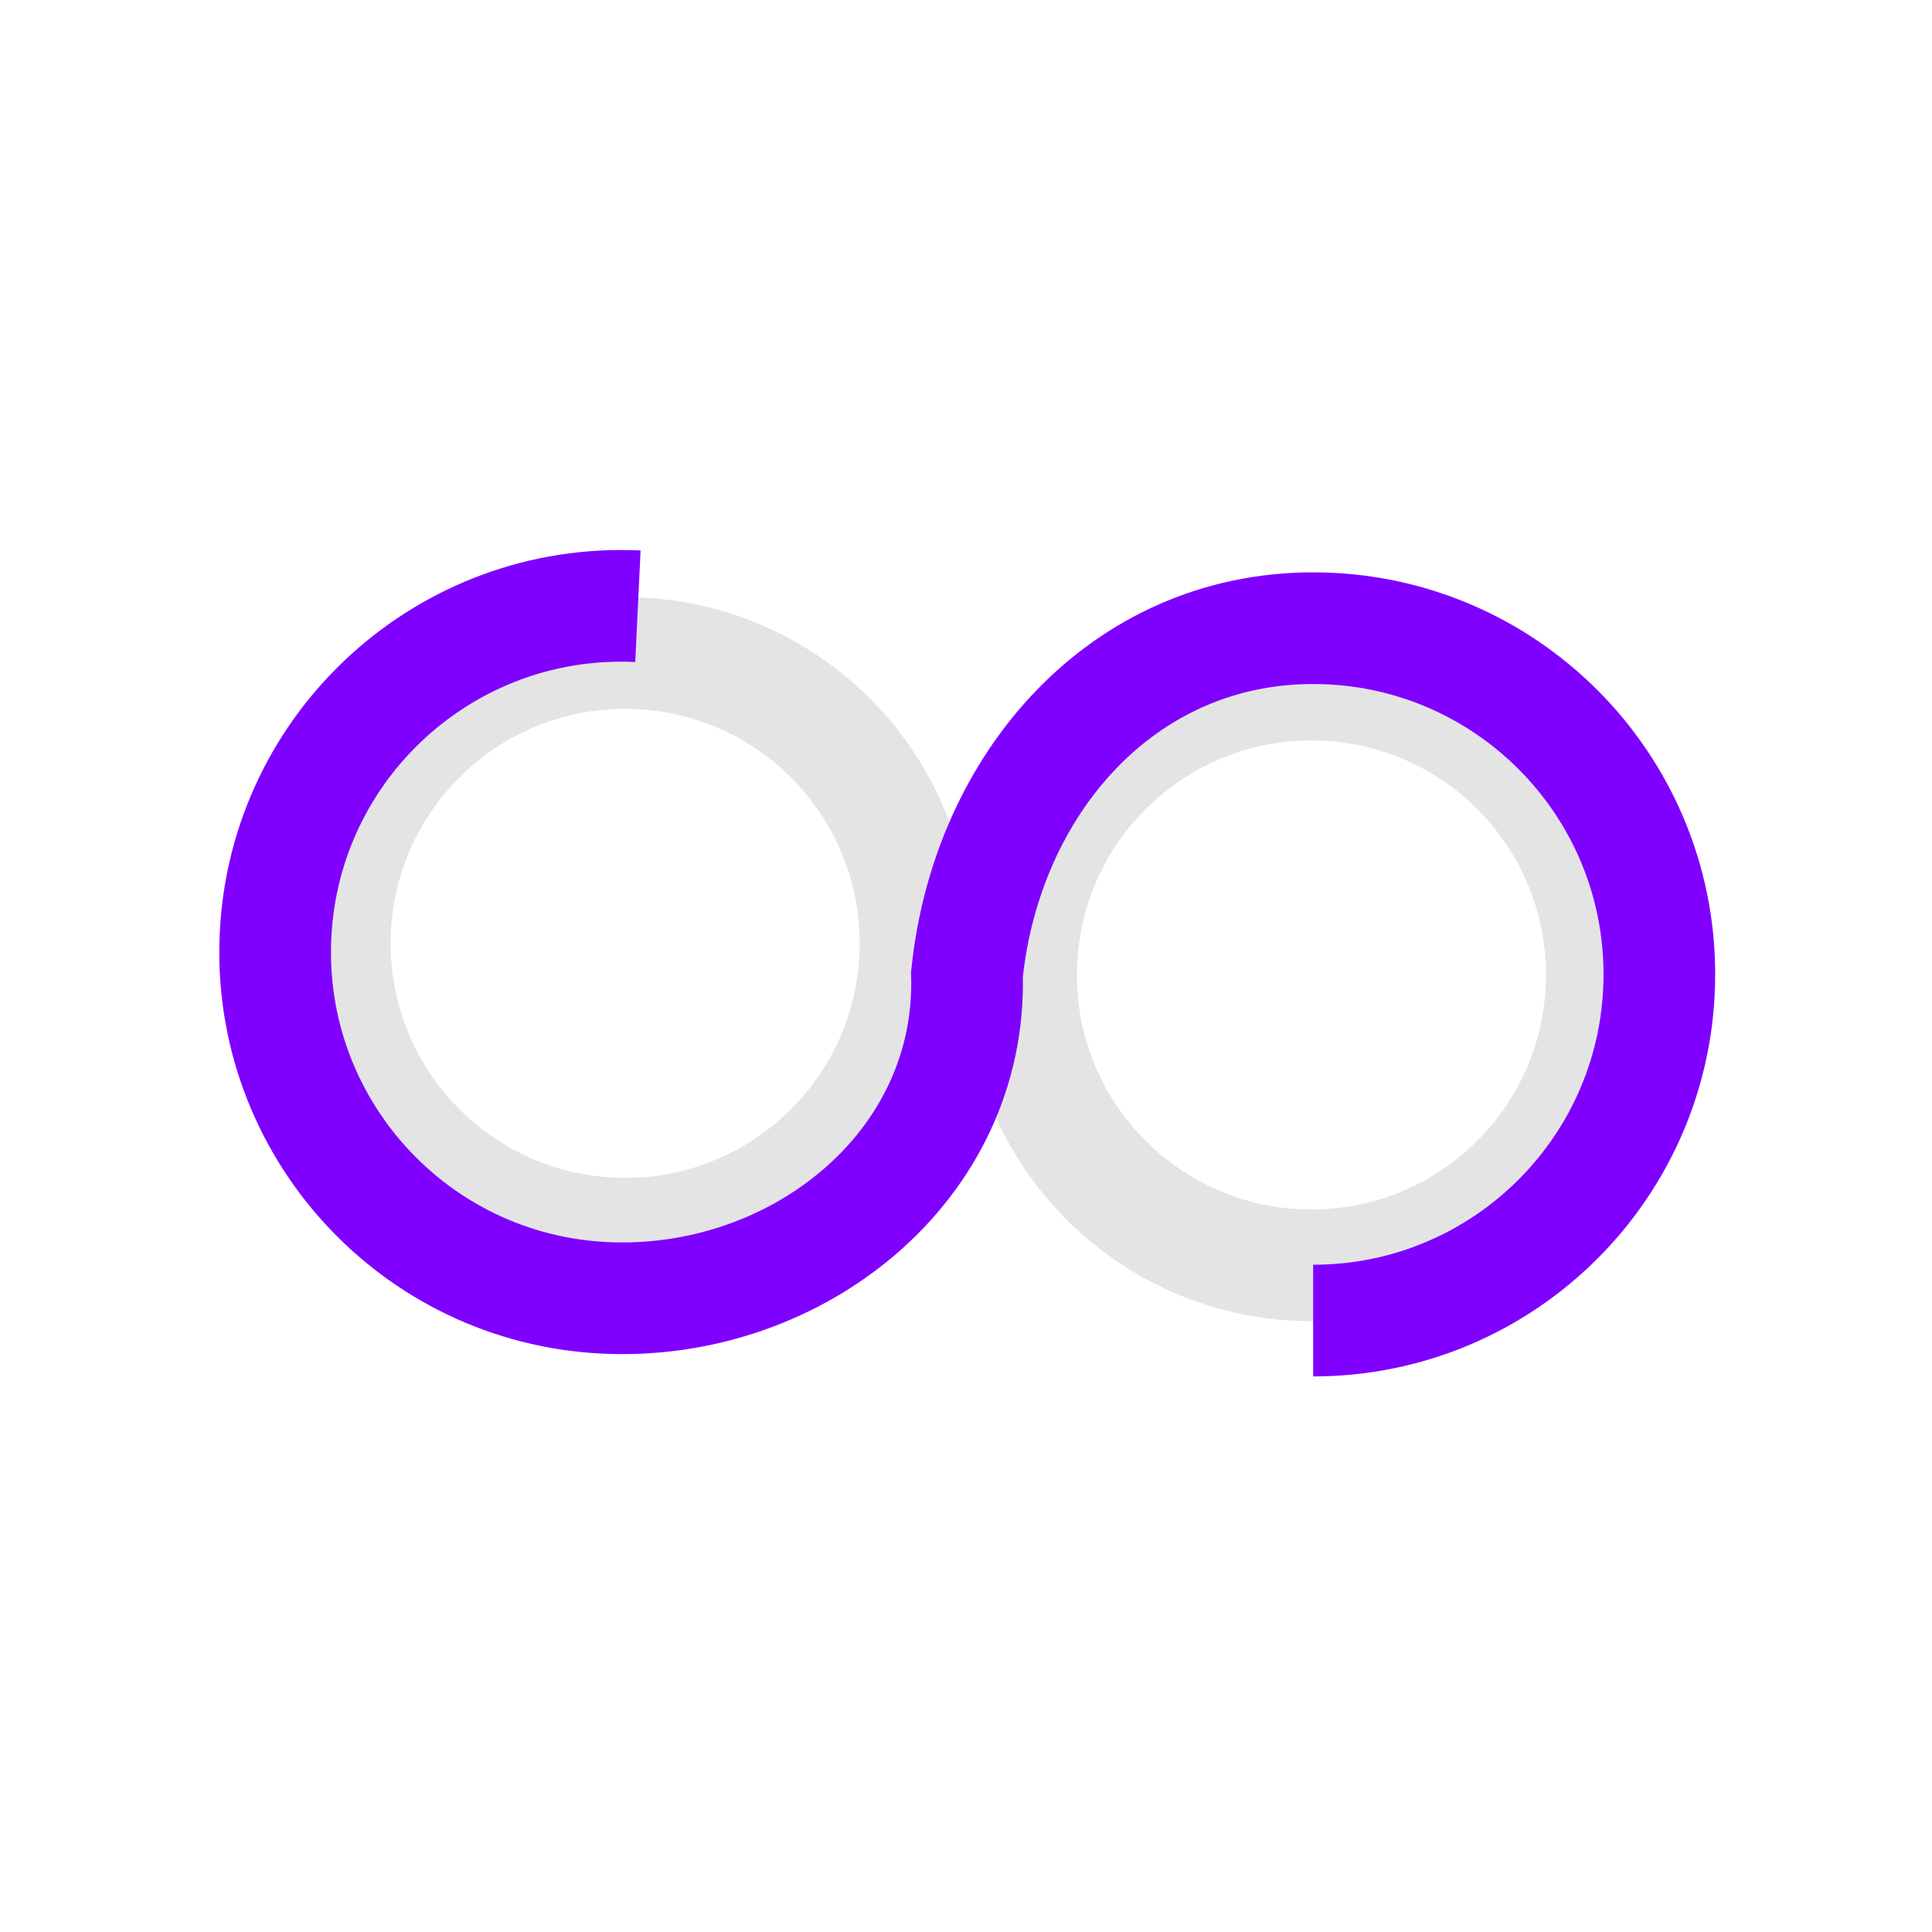
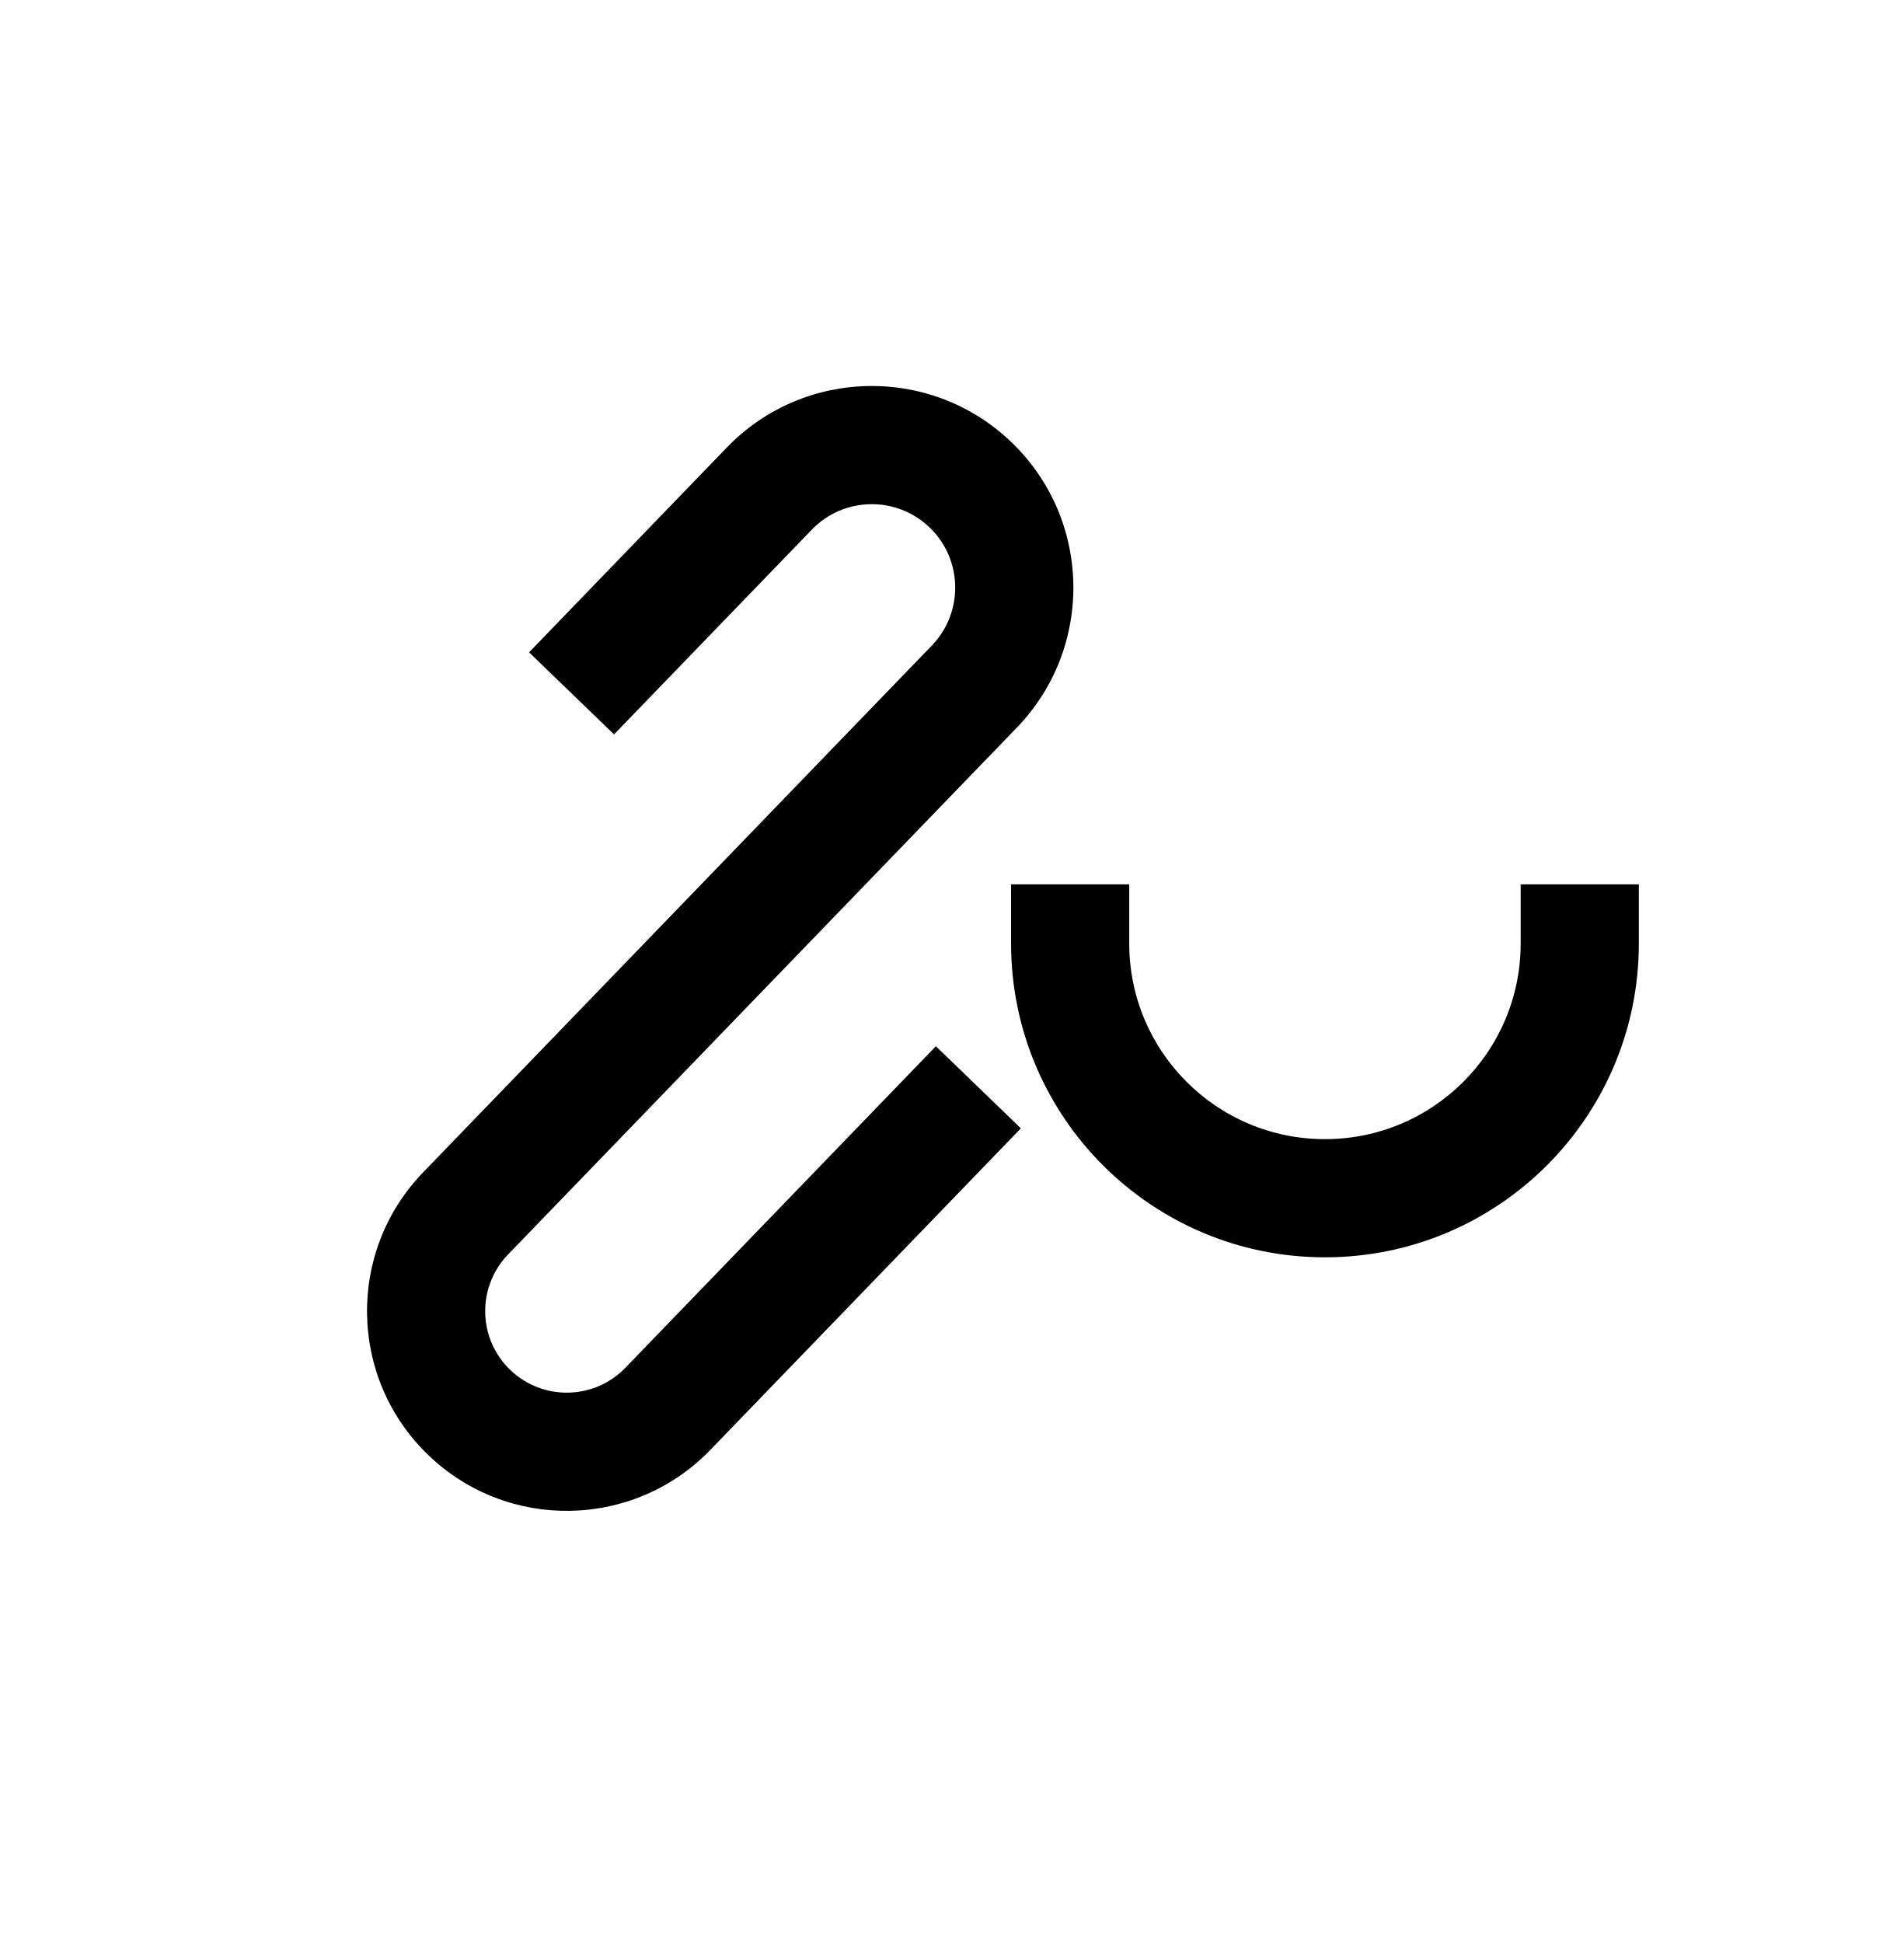
- <svg xmlns="http://www.w3.org/2000/svg" width="346" height="346" viewBox="0 0 346 346" fill="none">
-   <circle cx="111.962" cy="168.944" r="52" transform="rotate(-87.5996 111.962 168.944)" stroke="#E4E4E4" stroke-width="20" />
-   <circle cx="234.868" cy="174.603" r="52" transform="rotate(-87.5996 234.868 174.603)" stroke="#E4E4E4" stroke-width="20" />
-   <path d="M235.172 236.501C269.413 236.501 297.172 208.742 297.172 174.501C297.172 140.259 269.413 112.501 235.172 112.501C200.93 112.501 176.672 140.501 173.172 174.501C174.172 209.001 142.506 234.07 108.304 232.43C74.101 230.789 47.704 201.733 49.344 167.531C50.984 133.329 80.04 106.932 114.243 108.572" stroke="#8000FF" stroke-width="20" />
+ <svg xmlns="http://www.w3.org/2000/svg" width="49" height="50" viewBox="0 0 49 50" fill="none">
+   <path fill-rule="evenodd" clip-rule="evenodd" d="M39.135 24.277C39.135 27.059 36.88 29.314 34.098 29.314C31.316 29.314 29.061 27.059 29.061 24.277L29.061 22.757L26.02 22.757L26.02 24.277C26.02 28.738 29.637 32.355 34.098 32.355C38.56 32.355 42.176 28.738 42.176 24.277L42.176 22.757L39.135 22.757L39.135 24.277ZM26.04 11.389C23.979 9.399 20.694 9.456 18.704 11.517L14.672 15.693L13.616 16.787L15.803 18.899L16.859 17.805L20.892 13.63C21.715 12.777 23.074 12.753 23.927 13.577C24.78 14.4 24.804 15.759 23.98 16.613L10.888 30.17C8.916 32.212 8.973 35.465 11.015 37.437C13.057 39.409 16.31 39.352 18.282 37.31L25.216 30.13L26.272 29.036L24.085 26.923L23.029 28.017L16.094 35.198C15.289 36.031 13.961 36.054 13.127 35.249C12.294 34.444 12.27 33.116 13.075 32.282L26.168 18.725C28.158 16.664 28.101 13.38 26.04 11.389Z" fill="black" />
</svg>
